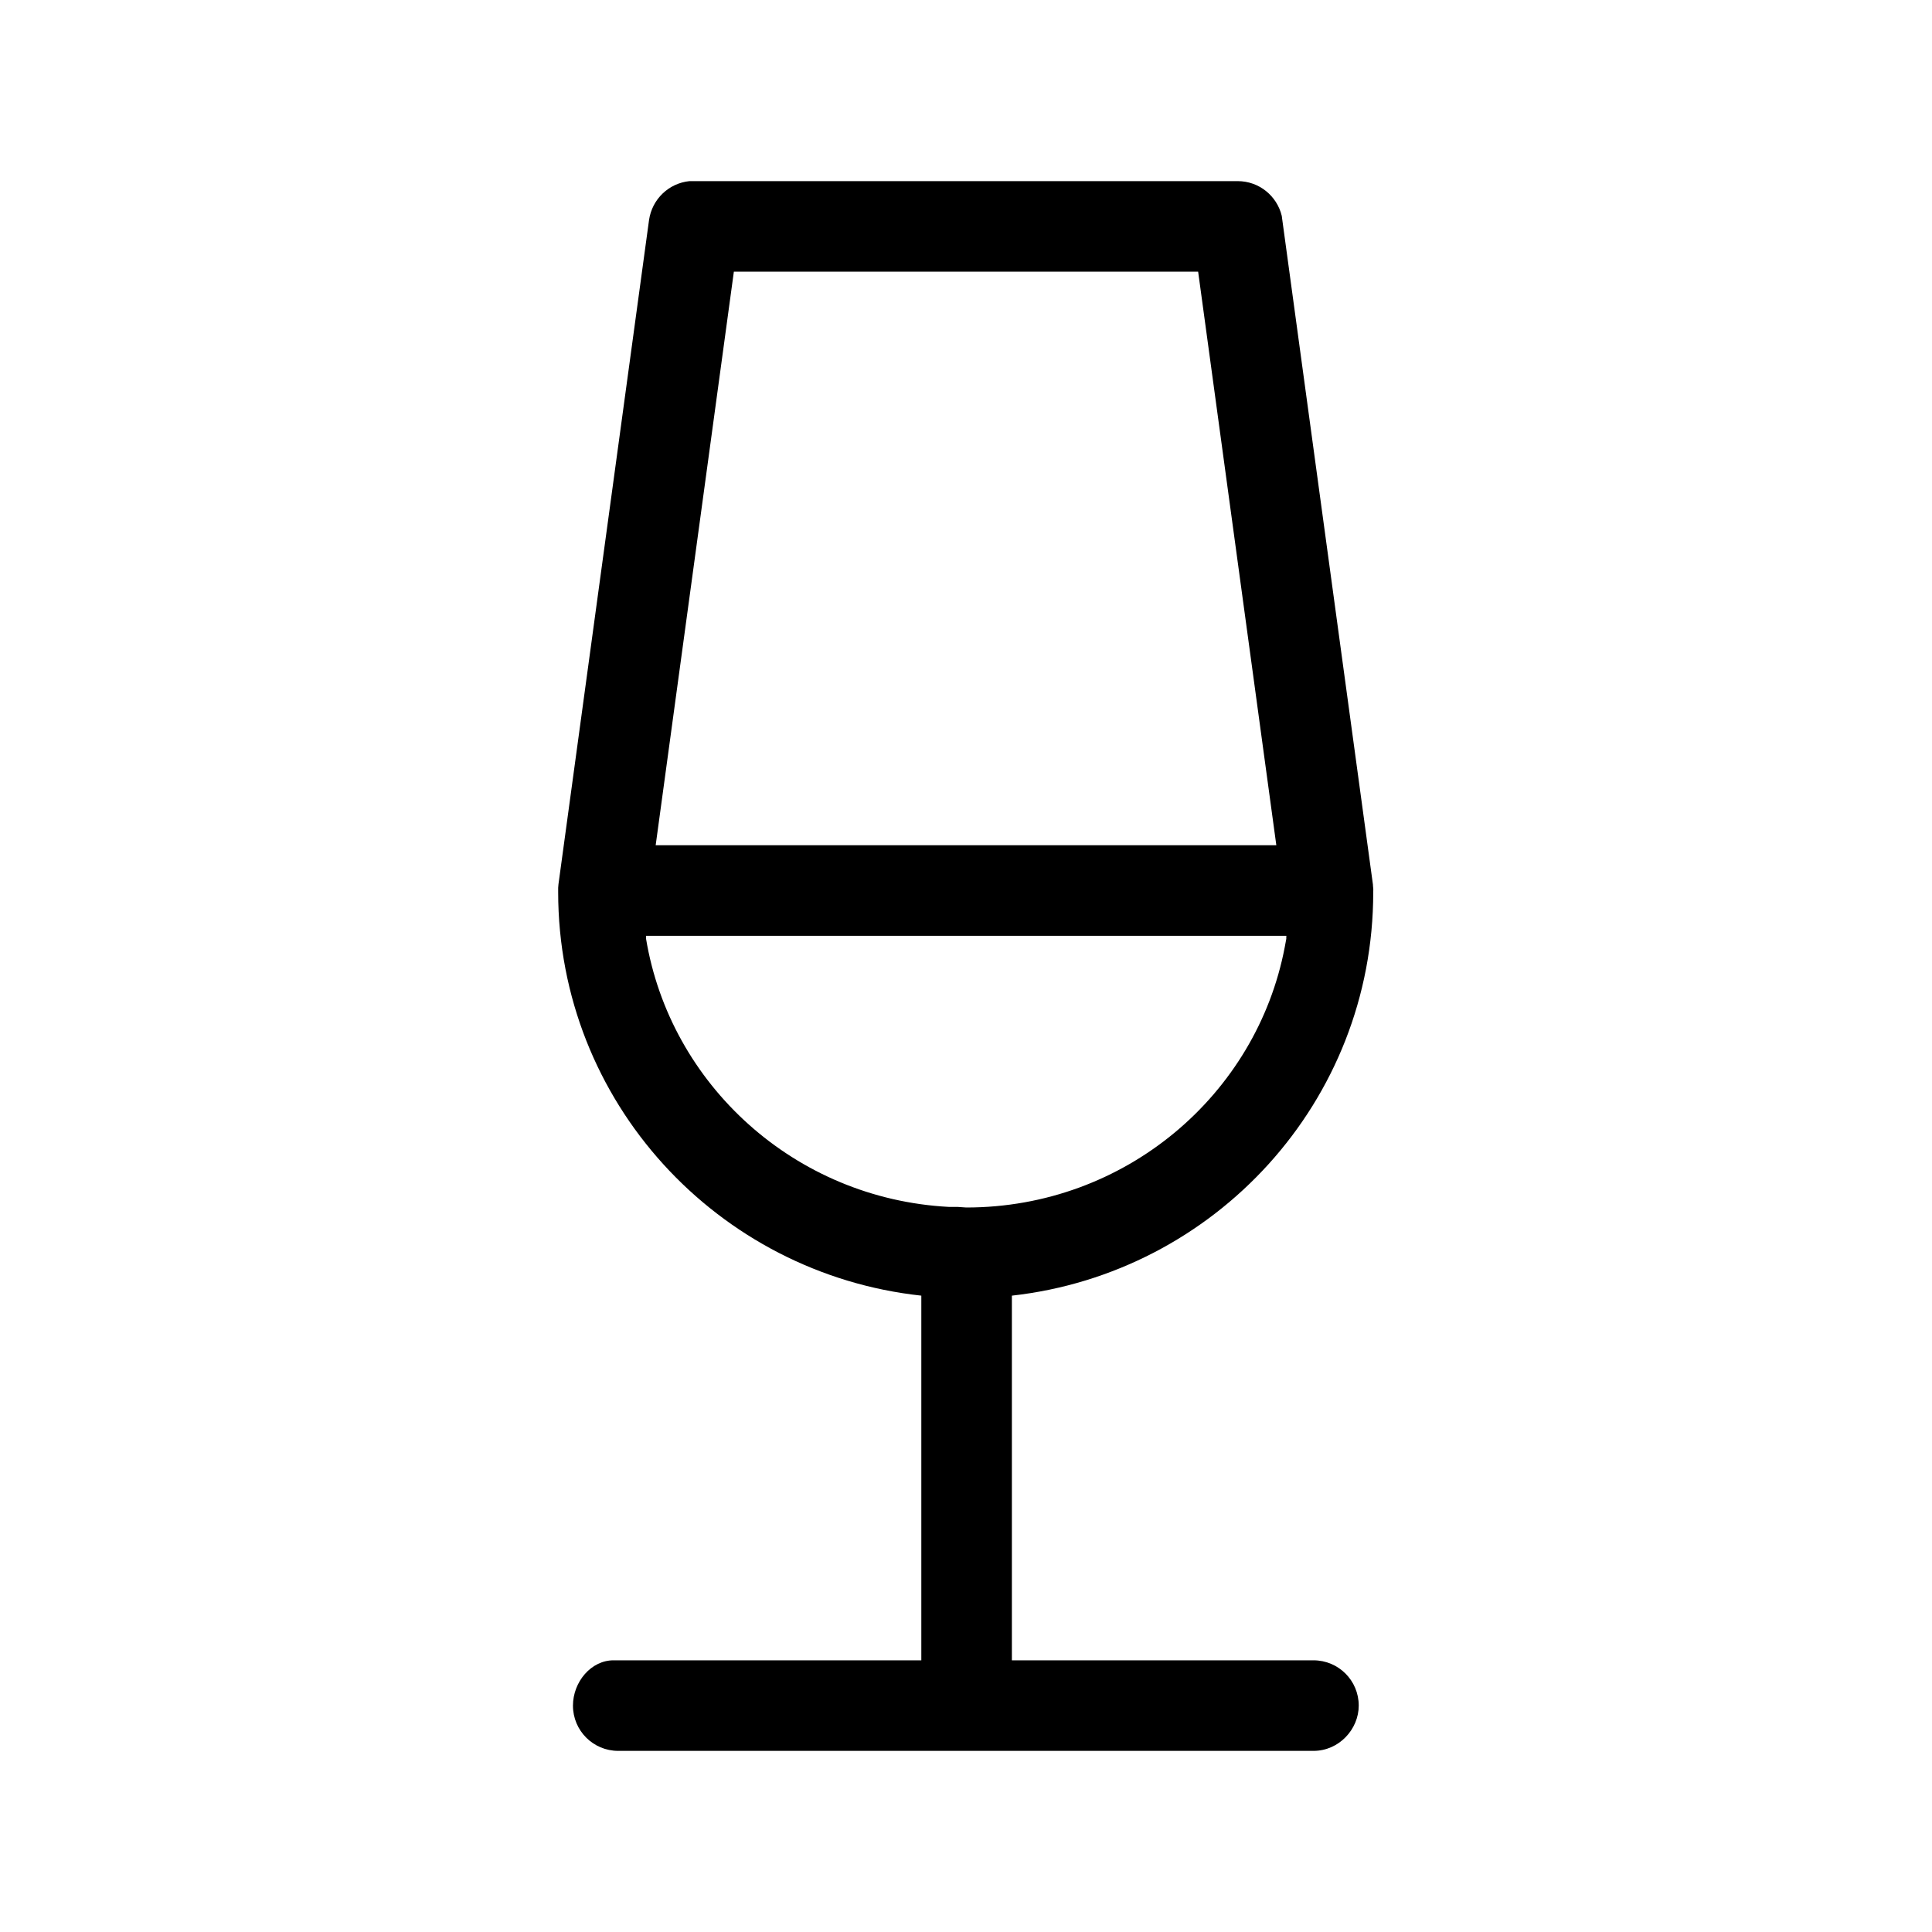
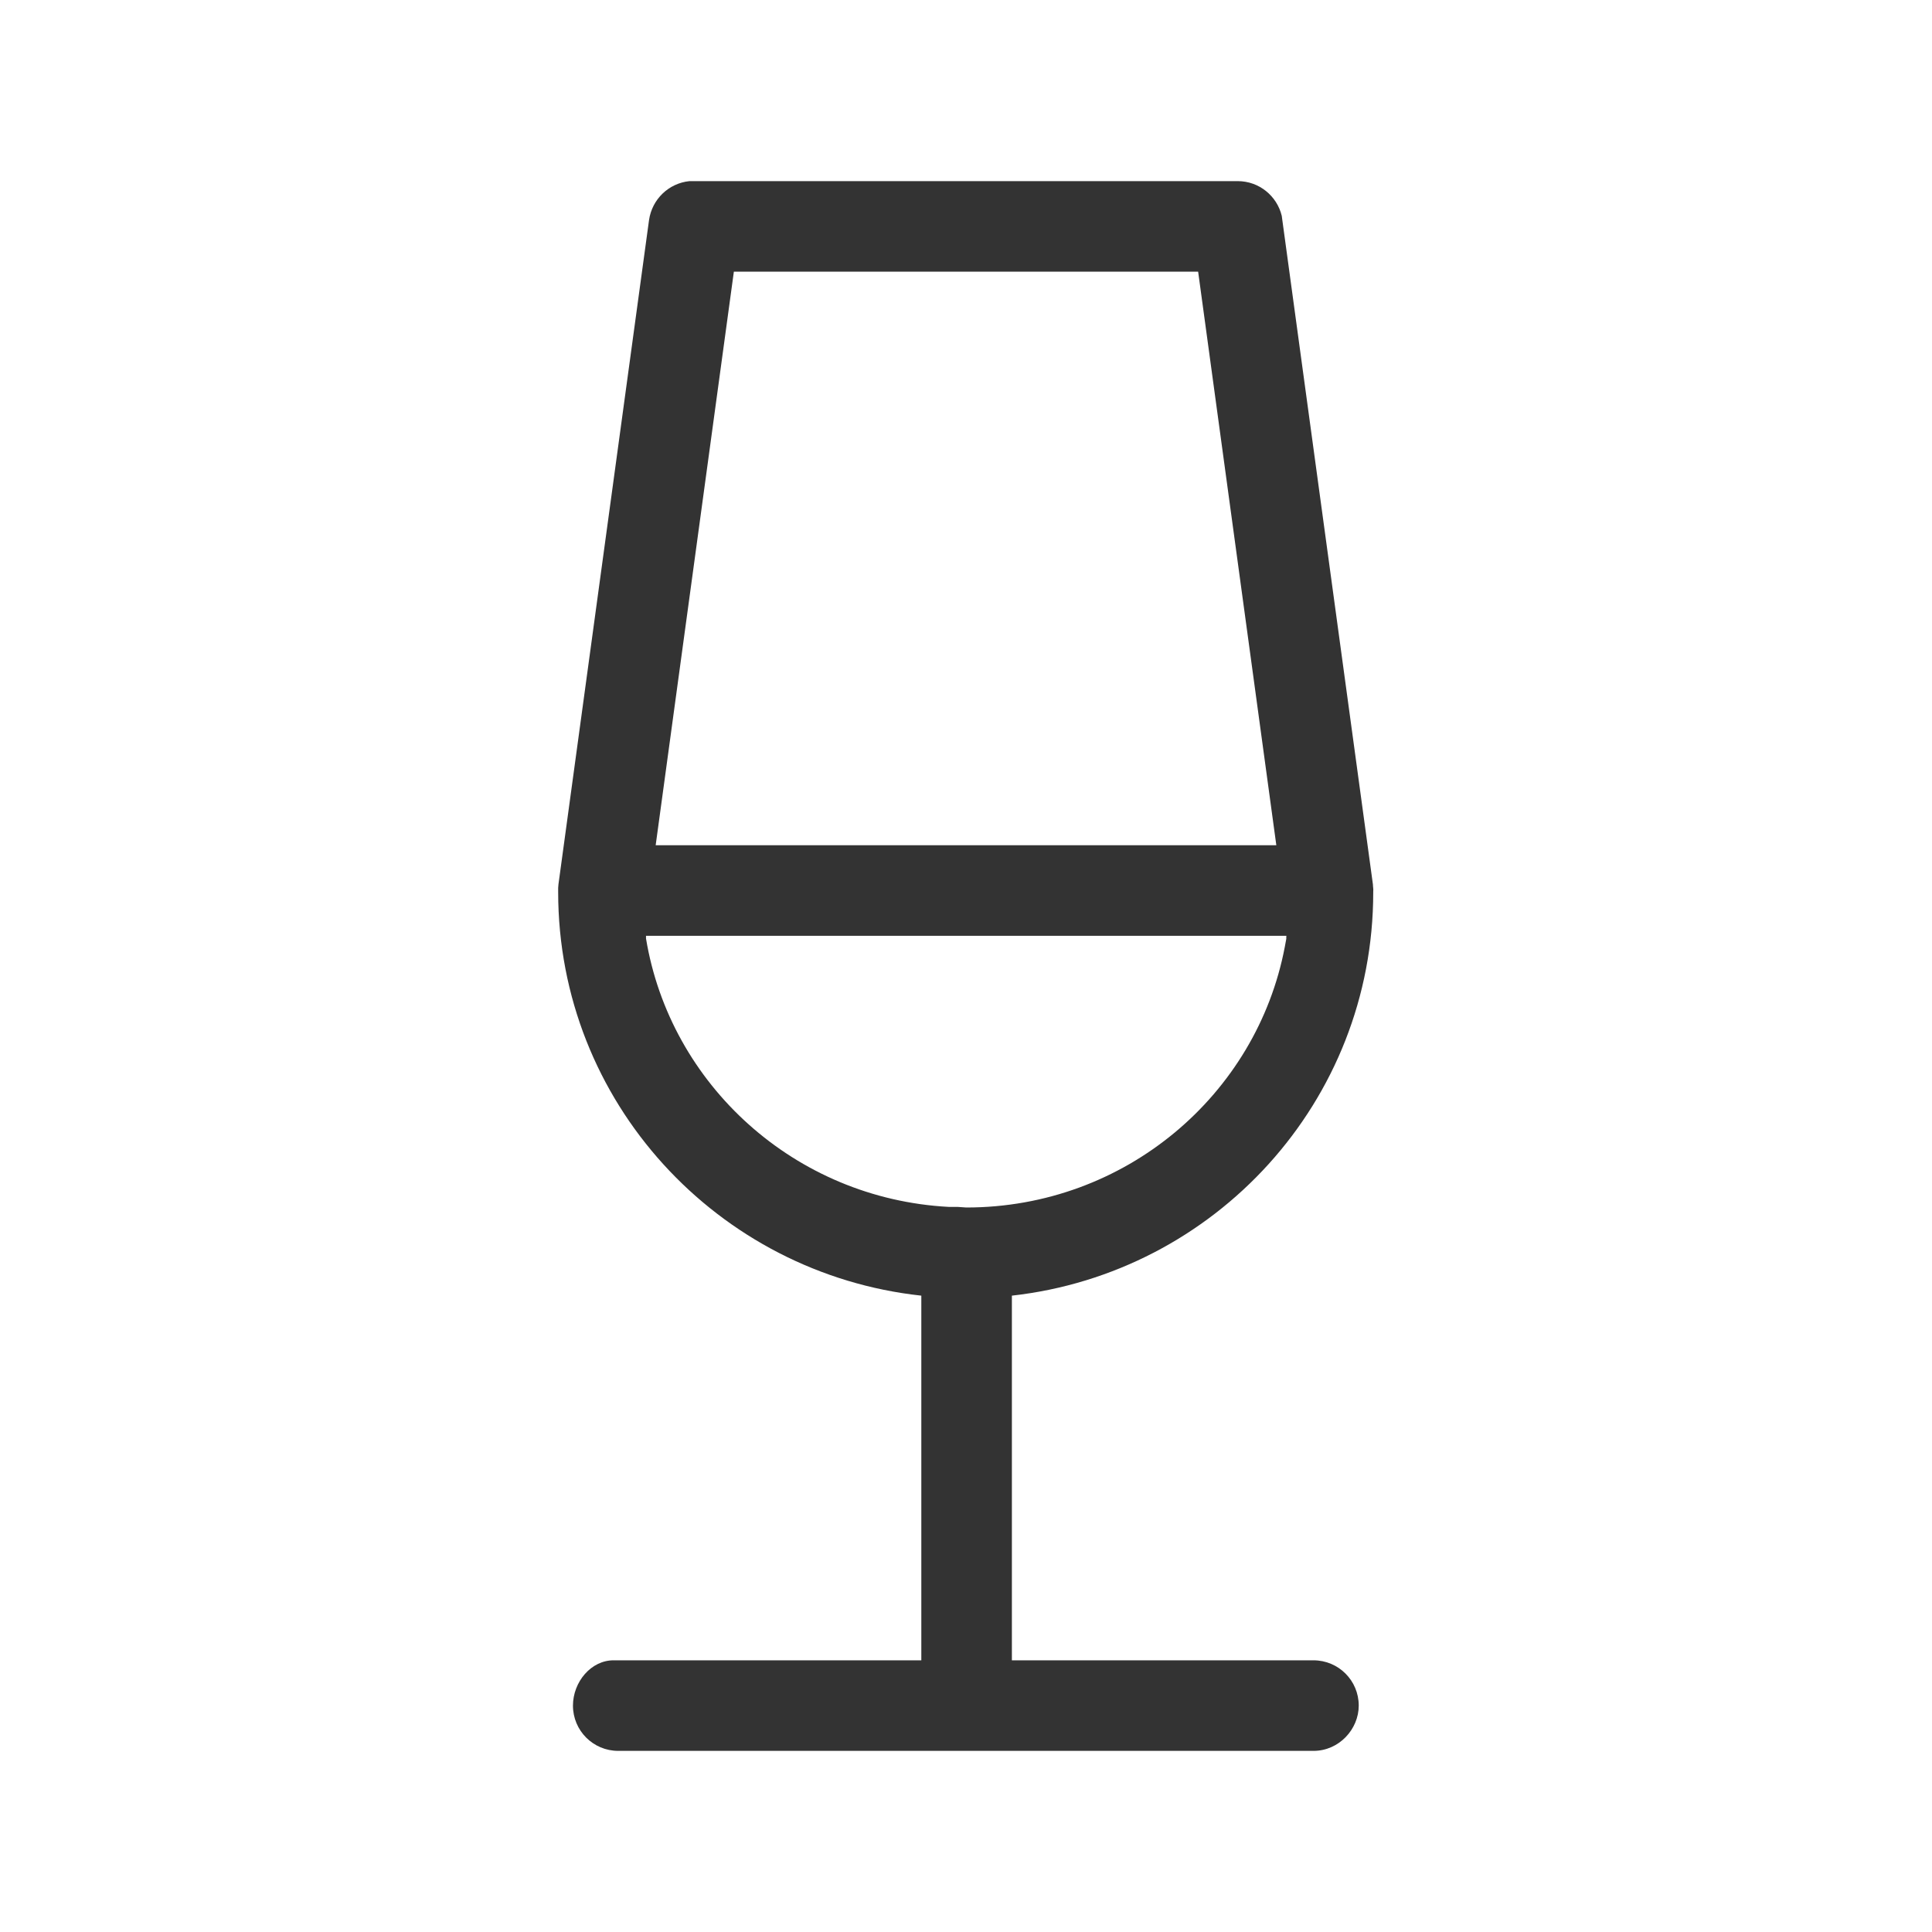
- <svg xmlns="http://www.w3.org/2000/svg" id="s" viewBox="0 0 64 64">
-   <path d="m41,6h0c.71,0,1.3.49,1.46,1.15h0s.02.15.02.15l3,22c0,.08.02.15.01.23v.03c0,6.94-5.25,12.61-11.97,13.36v12.08h9.99c.83,0,1.5.67,1.5,1.5,0,.78-.65,1.5-1.5,1.5h-23.03c-.83,0-1.5-.67-1.5-1.5,0-.78.6-1.51,1.36-1.5h10.18s0-12.08,0-12.08c-6.74-.73-12.03-6.41-12.03-13.37v-.14s.01-.12.01-.12l3-22c.1-.69.65-1.22,1.34-1.29h.14s18,0,18,0h0Zm1.61,25h-21.21v.09c.8,4.84,4.93,8.62,10.03,8.89h.29s.29.02.29.02c5.27,0,9.62-3.74,10.55-8.63l.05-.27v-.09s.01,0,.01,0Zm-2.92-22h-15.38l-2.59,19h20.56l-2.59-19h0Z" />
+ <svg xmlns="http://www.w3.org/2000/svg" id="plate-cover" viewBox="0 0 64 64">
+   <path d="m41,6h0c.71,0,1.3.49,1.46,1.15h0s.02.15.02.15l3,22c0,.08.02.15.01.23v.03c0,6.94-5.25,12.61-11.97,13.36v12.08h9.99c.83,0,1.5.67,1.5,1.5,0,.78-.65,1.5-1.5,1.5h-23.03c-.83,0-1.5-.67-1.5-1.5,0-.78.6-1.51,1.36-1.5h10.18s0-12.08,0-12.08c-6.74-.73-12.03-6.41-12.03-13.37v-.14s.01-.12.01-.12l3-22c.1-.69.65-1.22,1.34-1.29h.14s18,0,18,0h0Zm1.61,25h-21.21v.09c.8,4.84,4.93,8.62,10.03,8.89h.29s.29.02.29.02c5.27,0,9.62-3.74,10.55-8.63l.05-.27v-.09s.01,0,.01,0Zm-2.92-22h-15.38l-2.59,19h20.56l-2.59-19h0Z" style="fill:#333;" />
</svg>
